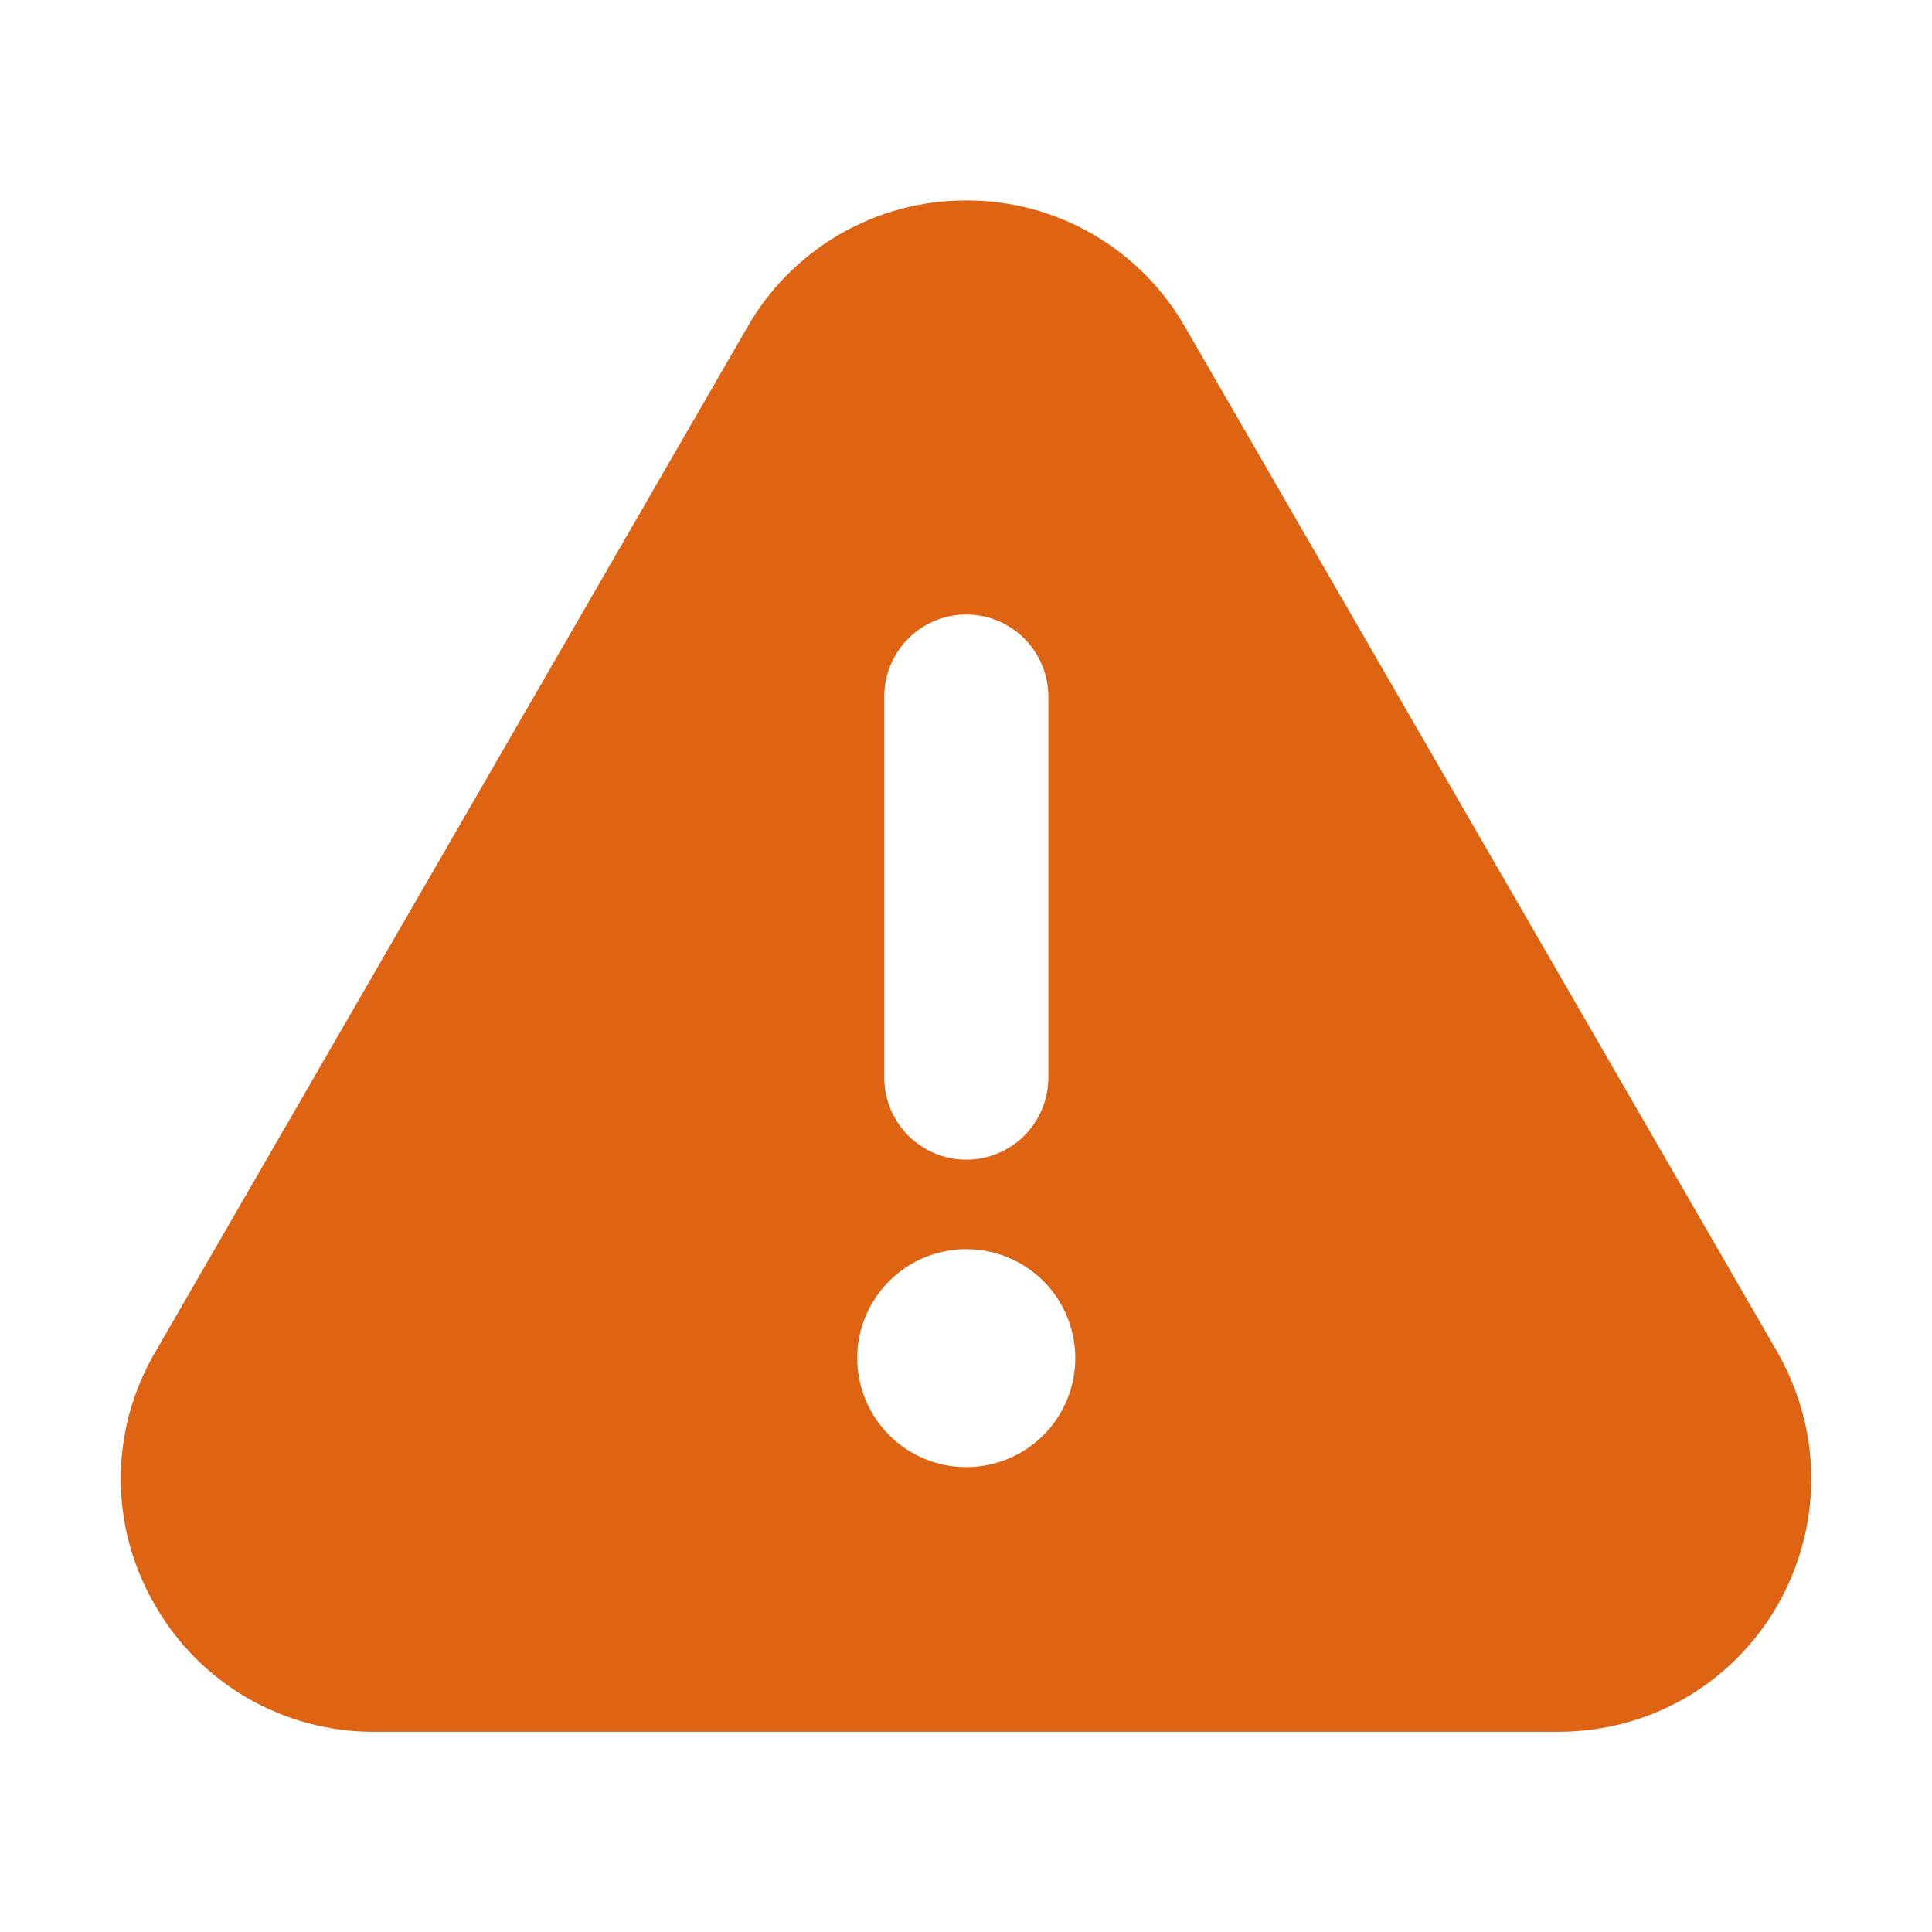
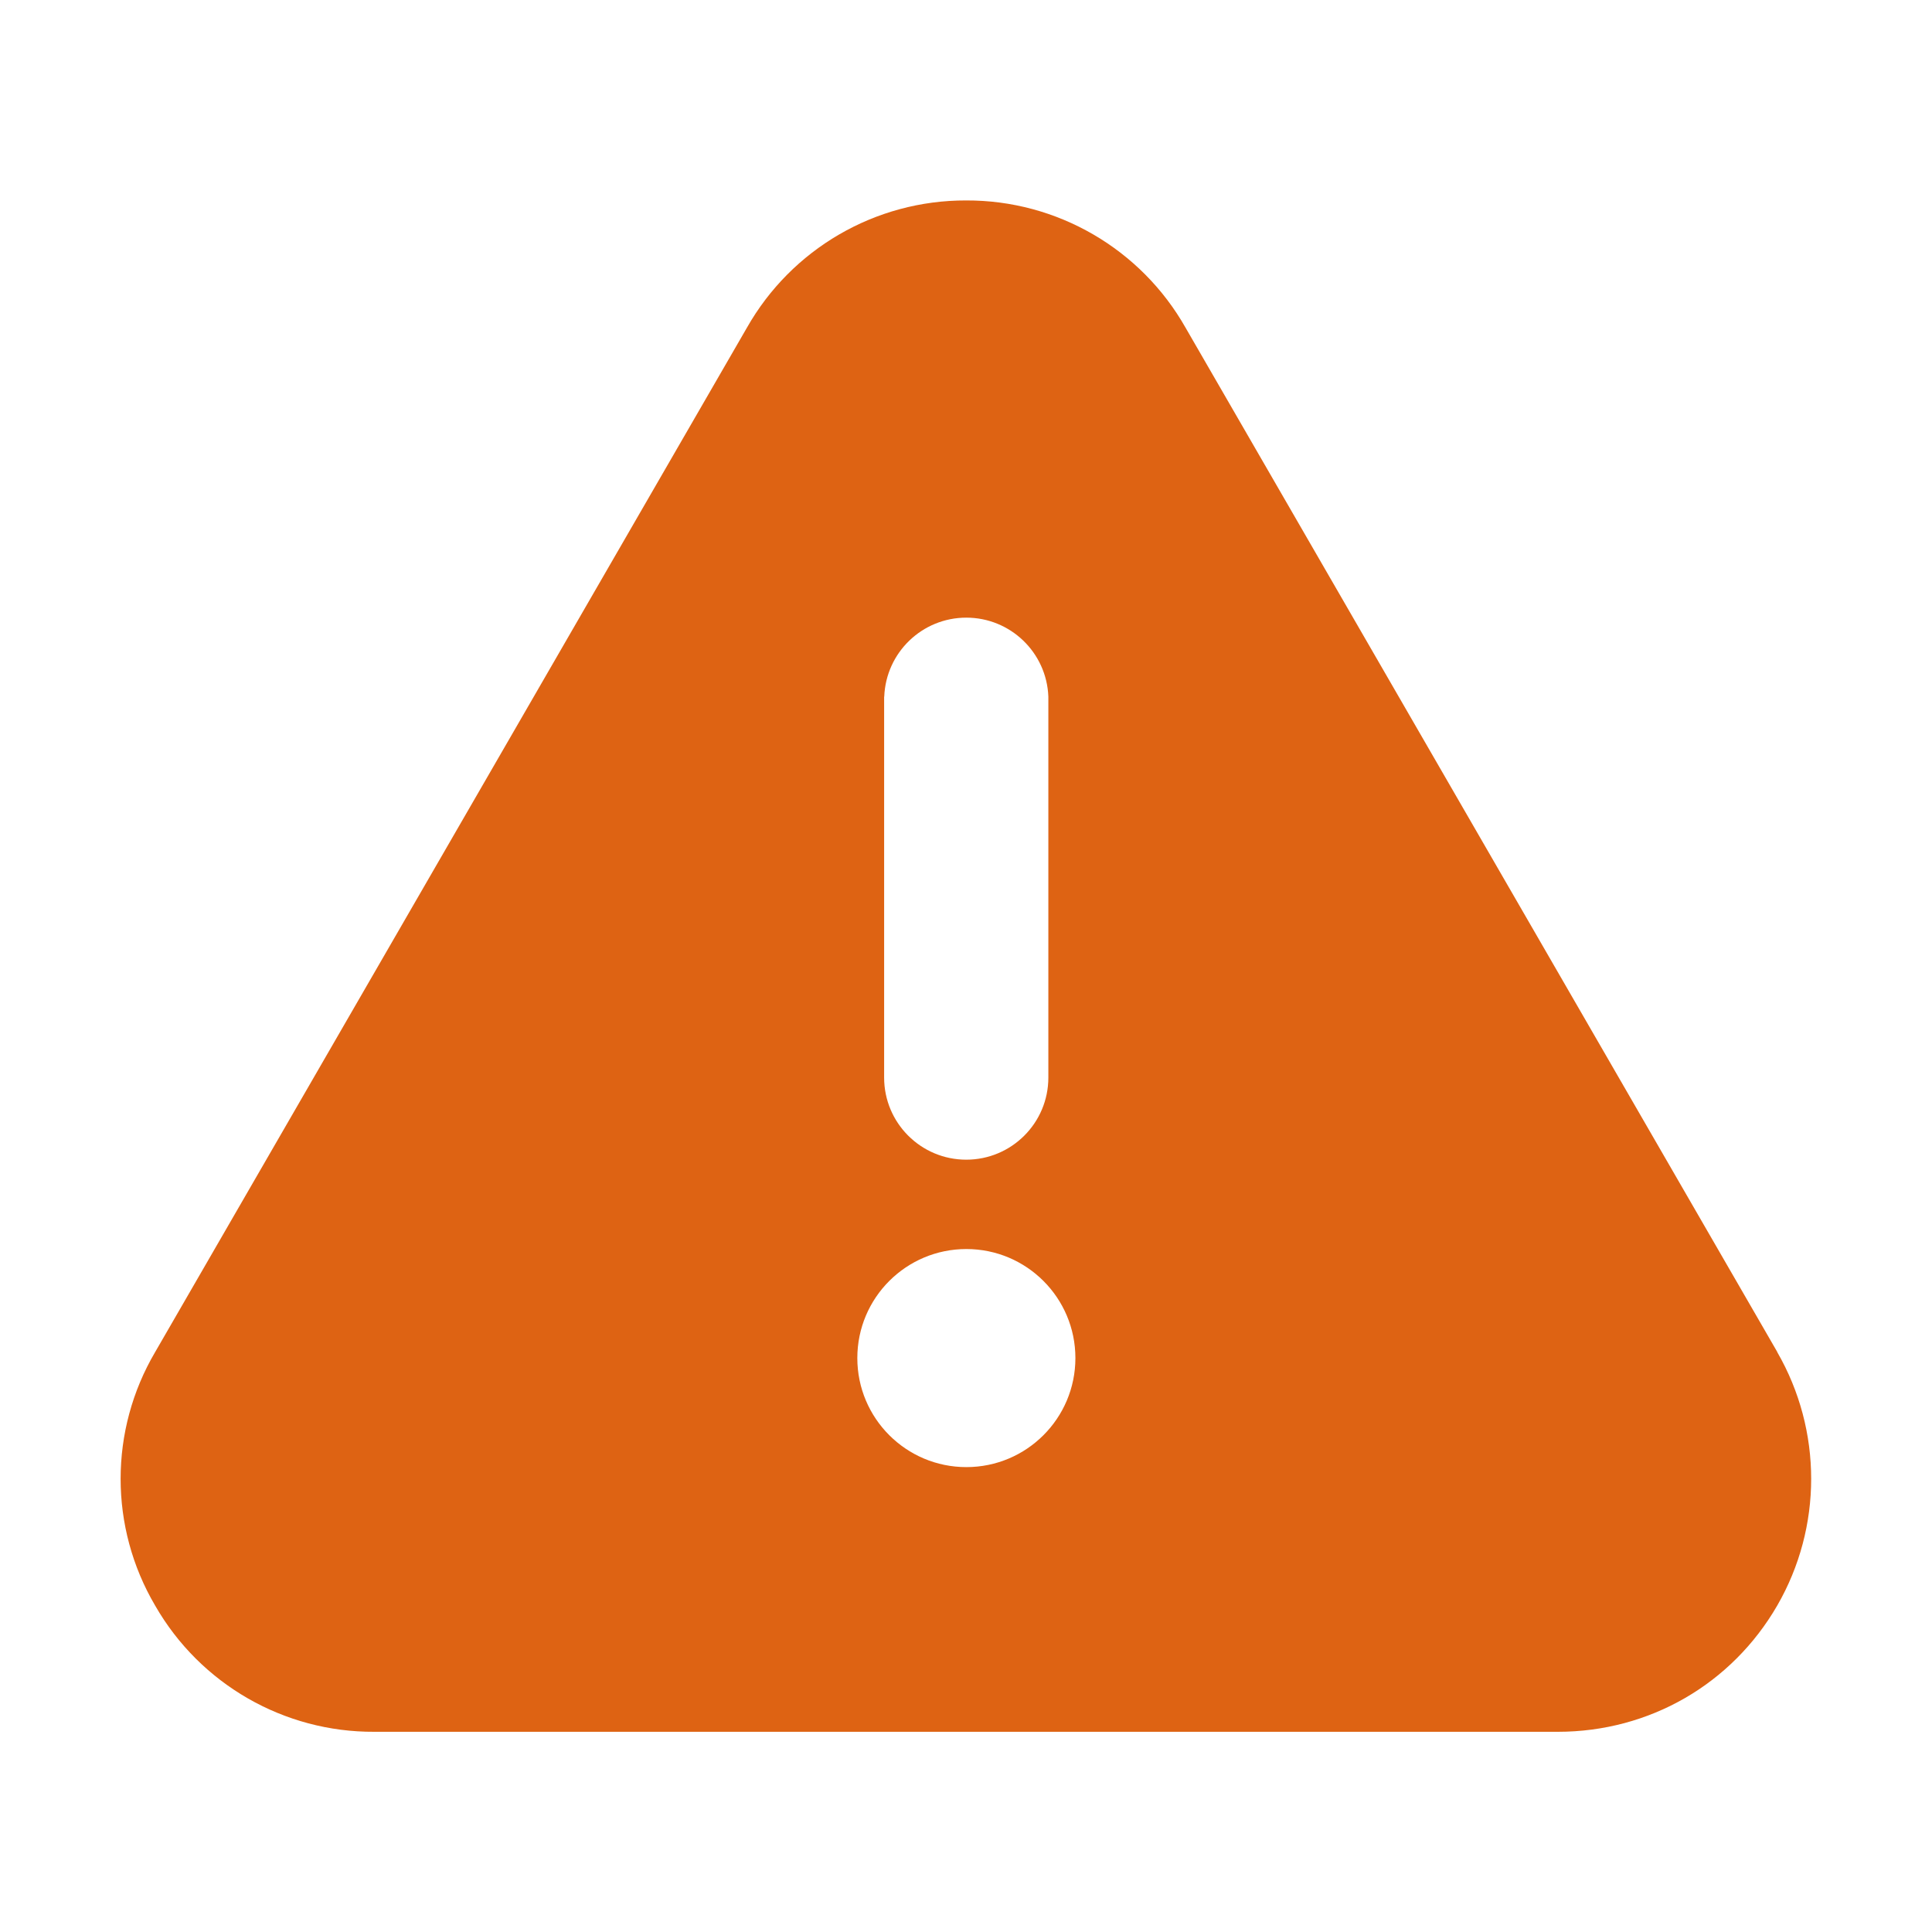
- <svg xmlns="http://www.w3.org/2000/svg" viewBox="0 0 16 16" fill="none">
-   <path d="M14.719 11.197L9.818 2.715C9.636 2.394 9.372 2.127 9.053 1.942C8.734 1.756 8.371 1.659 8.002 1.66C7.633 1.659 7.27 1.756 6.951 1.942C6.632 2.127 6.368 2.394 6.186 2.715L1.286 11.197C1.099 11.515 1 11.877 1 12.247C1 12.616 1.099 12.979 1.286 13.297C1.469 13.616 1.734 13.881 2.053 14.065C2.372 14.248 2.734 14.344 3.102 14.342H12.902C13.663 14.342 14.343 13.946 14.719 13.297C15.094 12.637 15.094 11.856 14.719 11.197ZM7.323 5.769C7.323 5.589 7.394 5.416 7.522 5.288C7.649 5.161 7.822 5.089 8.002 5.089C8.183 5.089 8.355 5.161 8.483 5.288C8.61 5.416 8.682 5.589 8.682 5.769V8.924C8.682 9.104 8.61 9.277 8.483 9.405C8.355 9.532 8.183 9.604 8.002 9.604C7.822 9.604 7.649 9.532 7.522 9.405C7.394 9.277 7.323 9.104 7.323 8.924V5.769ZM8.002 12.15C7.763 12.15 7.533 12.055 7.364 11.886C7.195 11.717 7.099 11.487 7.099 11.247C7.099 11.008 7.195 10.778 7.364 10.609C7.533 10.44 7.763 10.345 8.002 10.345C8.242 10.345 8.471 10.44 8.641 10.609C8.81 10.778 8.905 11.008 8.905 11.247C8.905 11.487 8.81 11.717 8.641 11.886C8.471 12.055 8.242 12.15 8.002 12.15Z" fill="#DE6313" />
+ <svg xmlns="http://www.w3.org/2000/svg" fill="none" viewBox="0 0 16 16">
+   <path fill="#DE6313" d="m14.719 11.197-4.9-8.482A2.08 2.08 0 0 0 8.001 1.66a2.08 2.08 0 0 0-1.816 1.055l-4.9 8.482a2.07 2.07 0 0 0 0 2.1 2.08 2.08 0 0 0 1.816 1.045h9.8c.761 0 1.441-.396 1.817-1.045a2.1 2.1 0 0 0 0-2.1ZM7.323 5.769a.68.68 0 0 1 1.359 0v3.155a.68.68 0 1 1-1.36 0V5.77Zm.68 6.381a.903.903 0 1 1 0-1.806.903.903 0 0 1 0 1.806Z" />
</svg>
